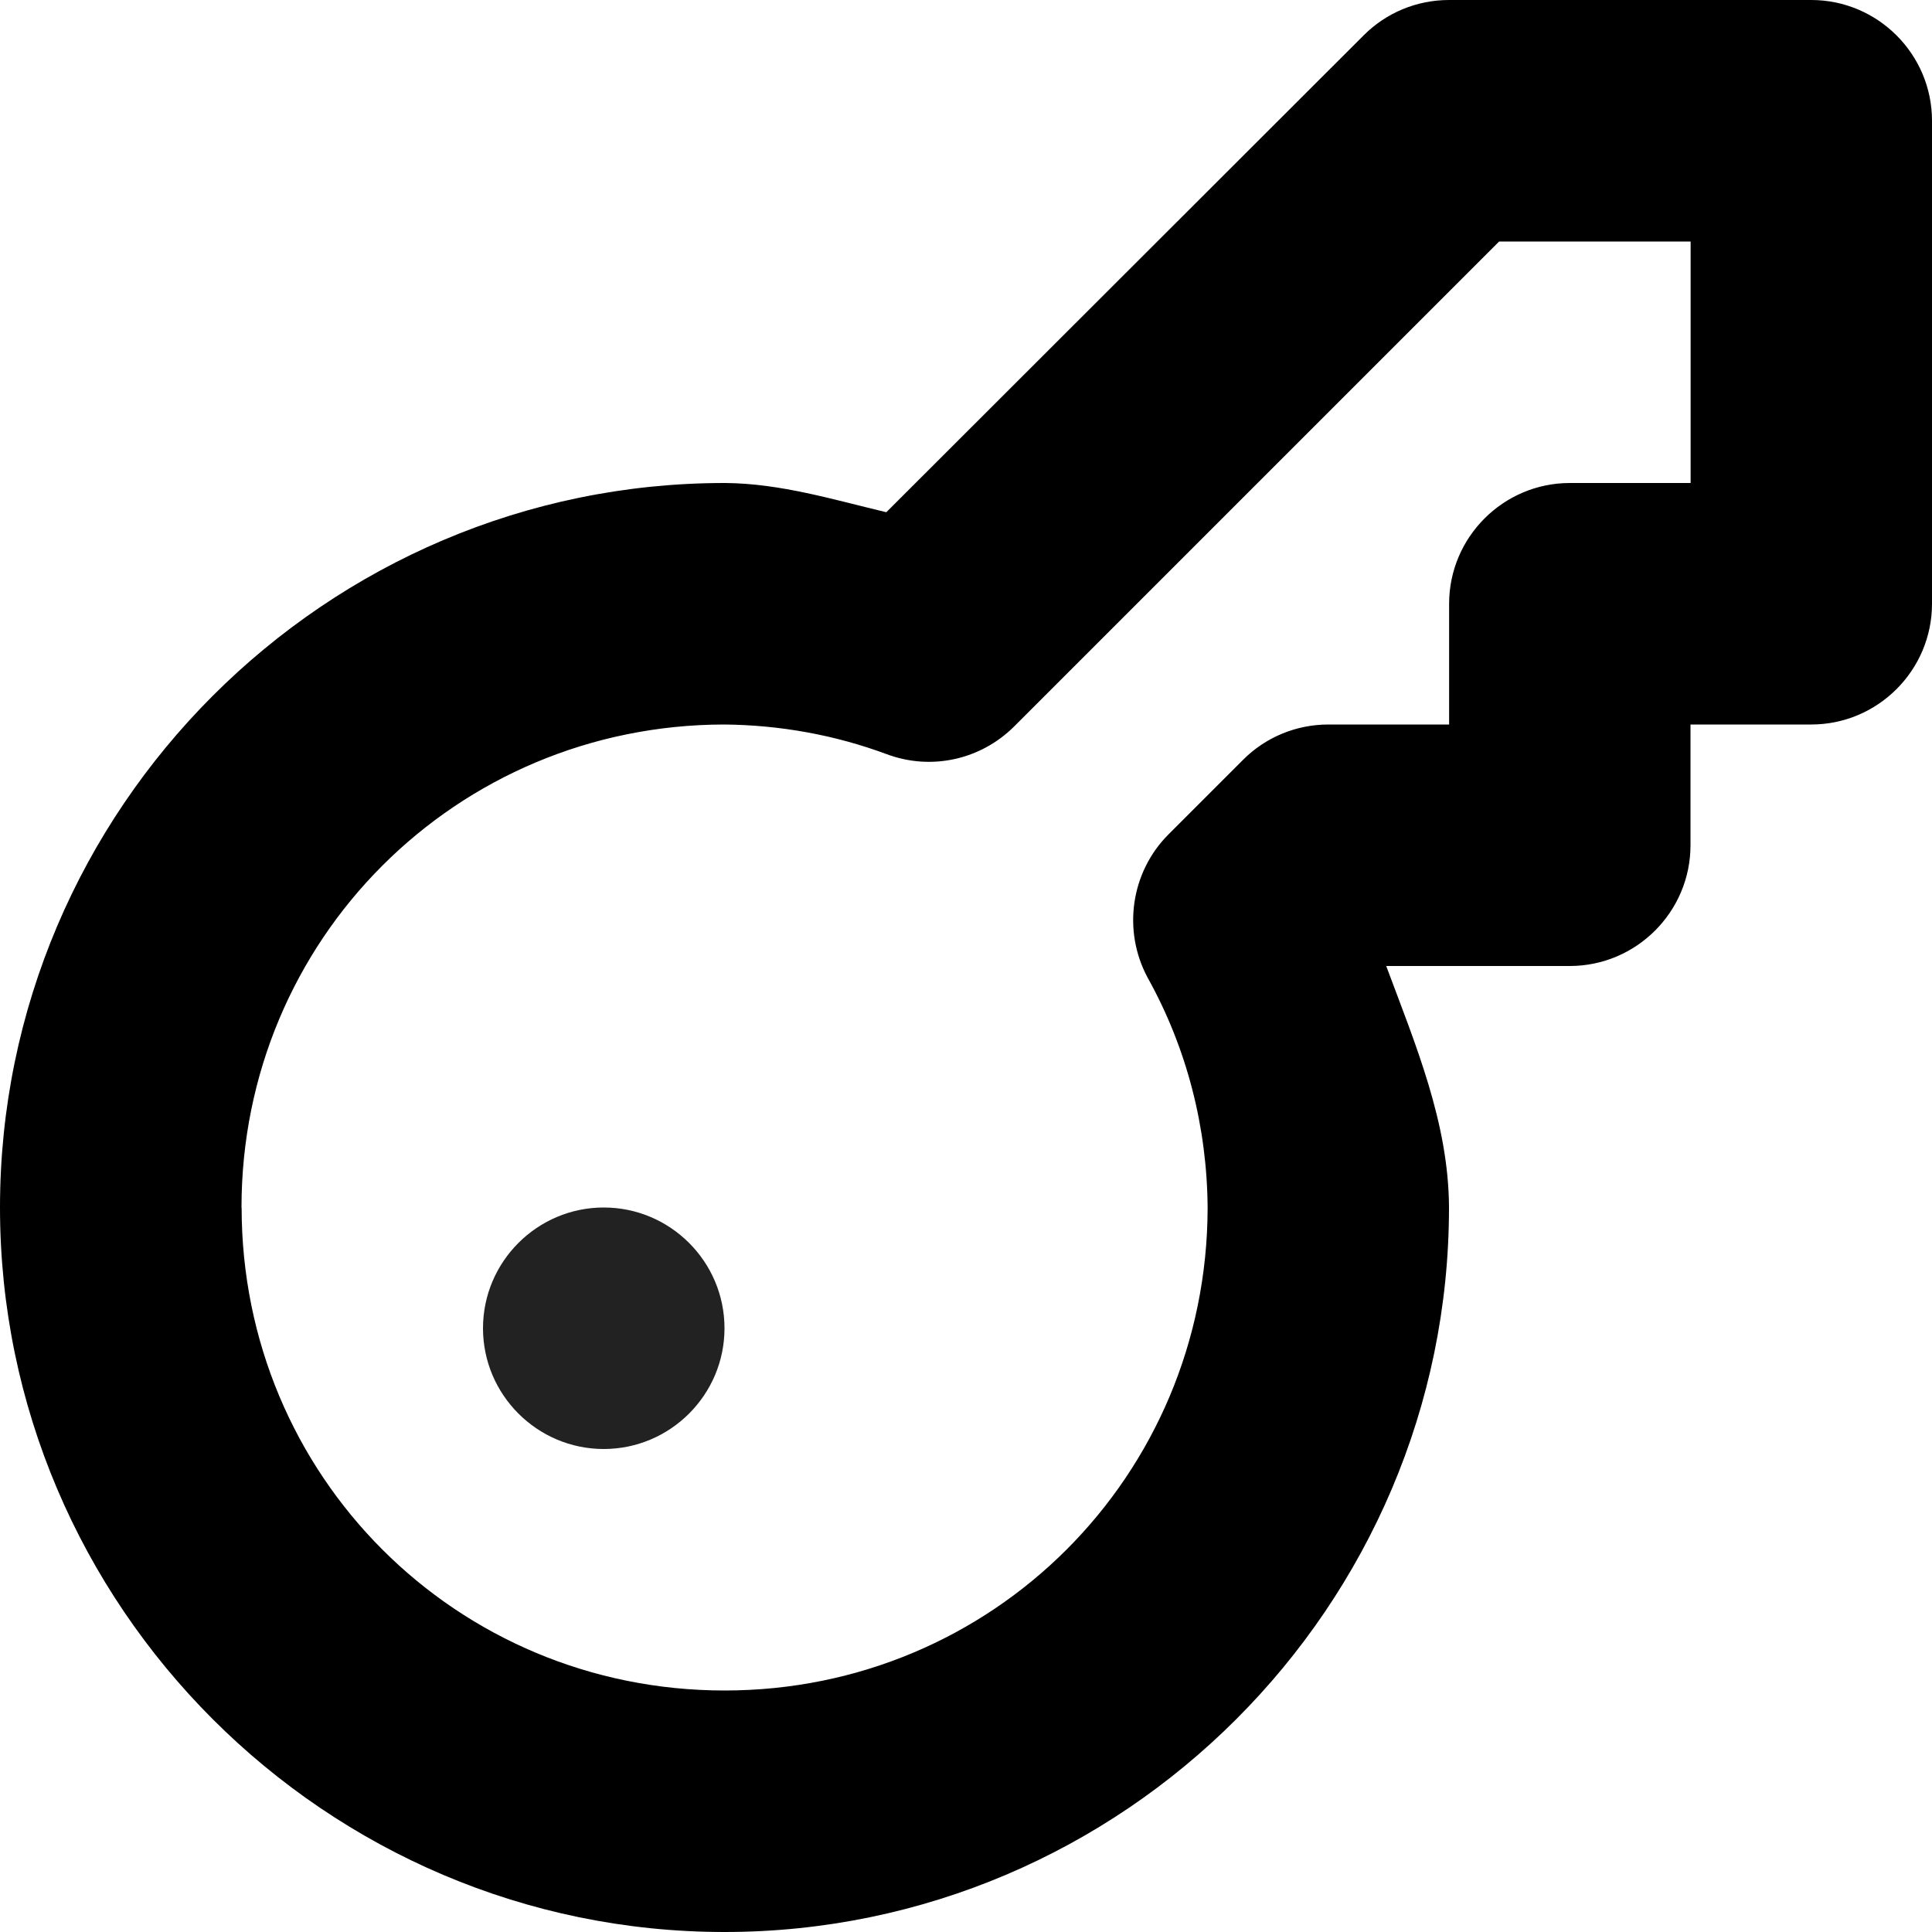
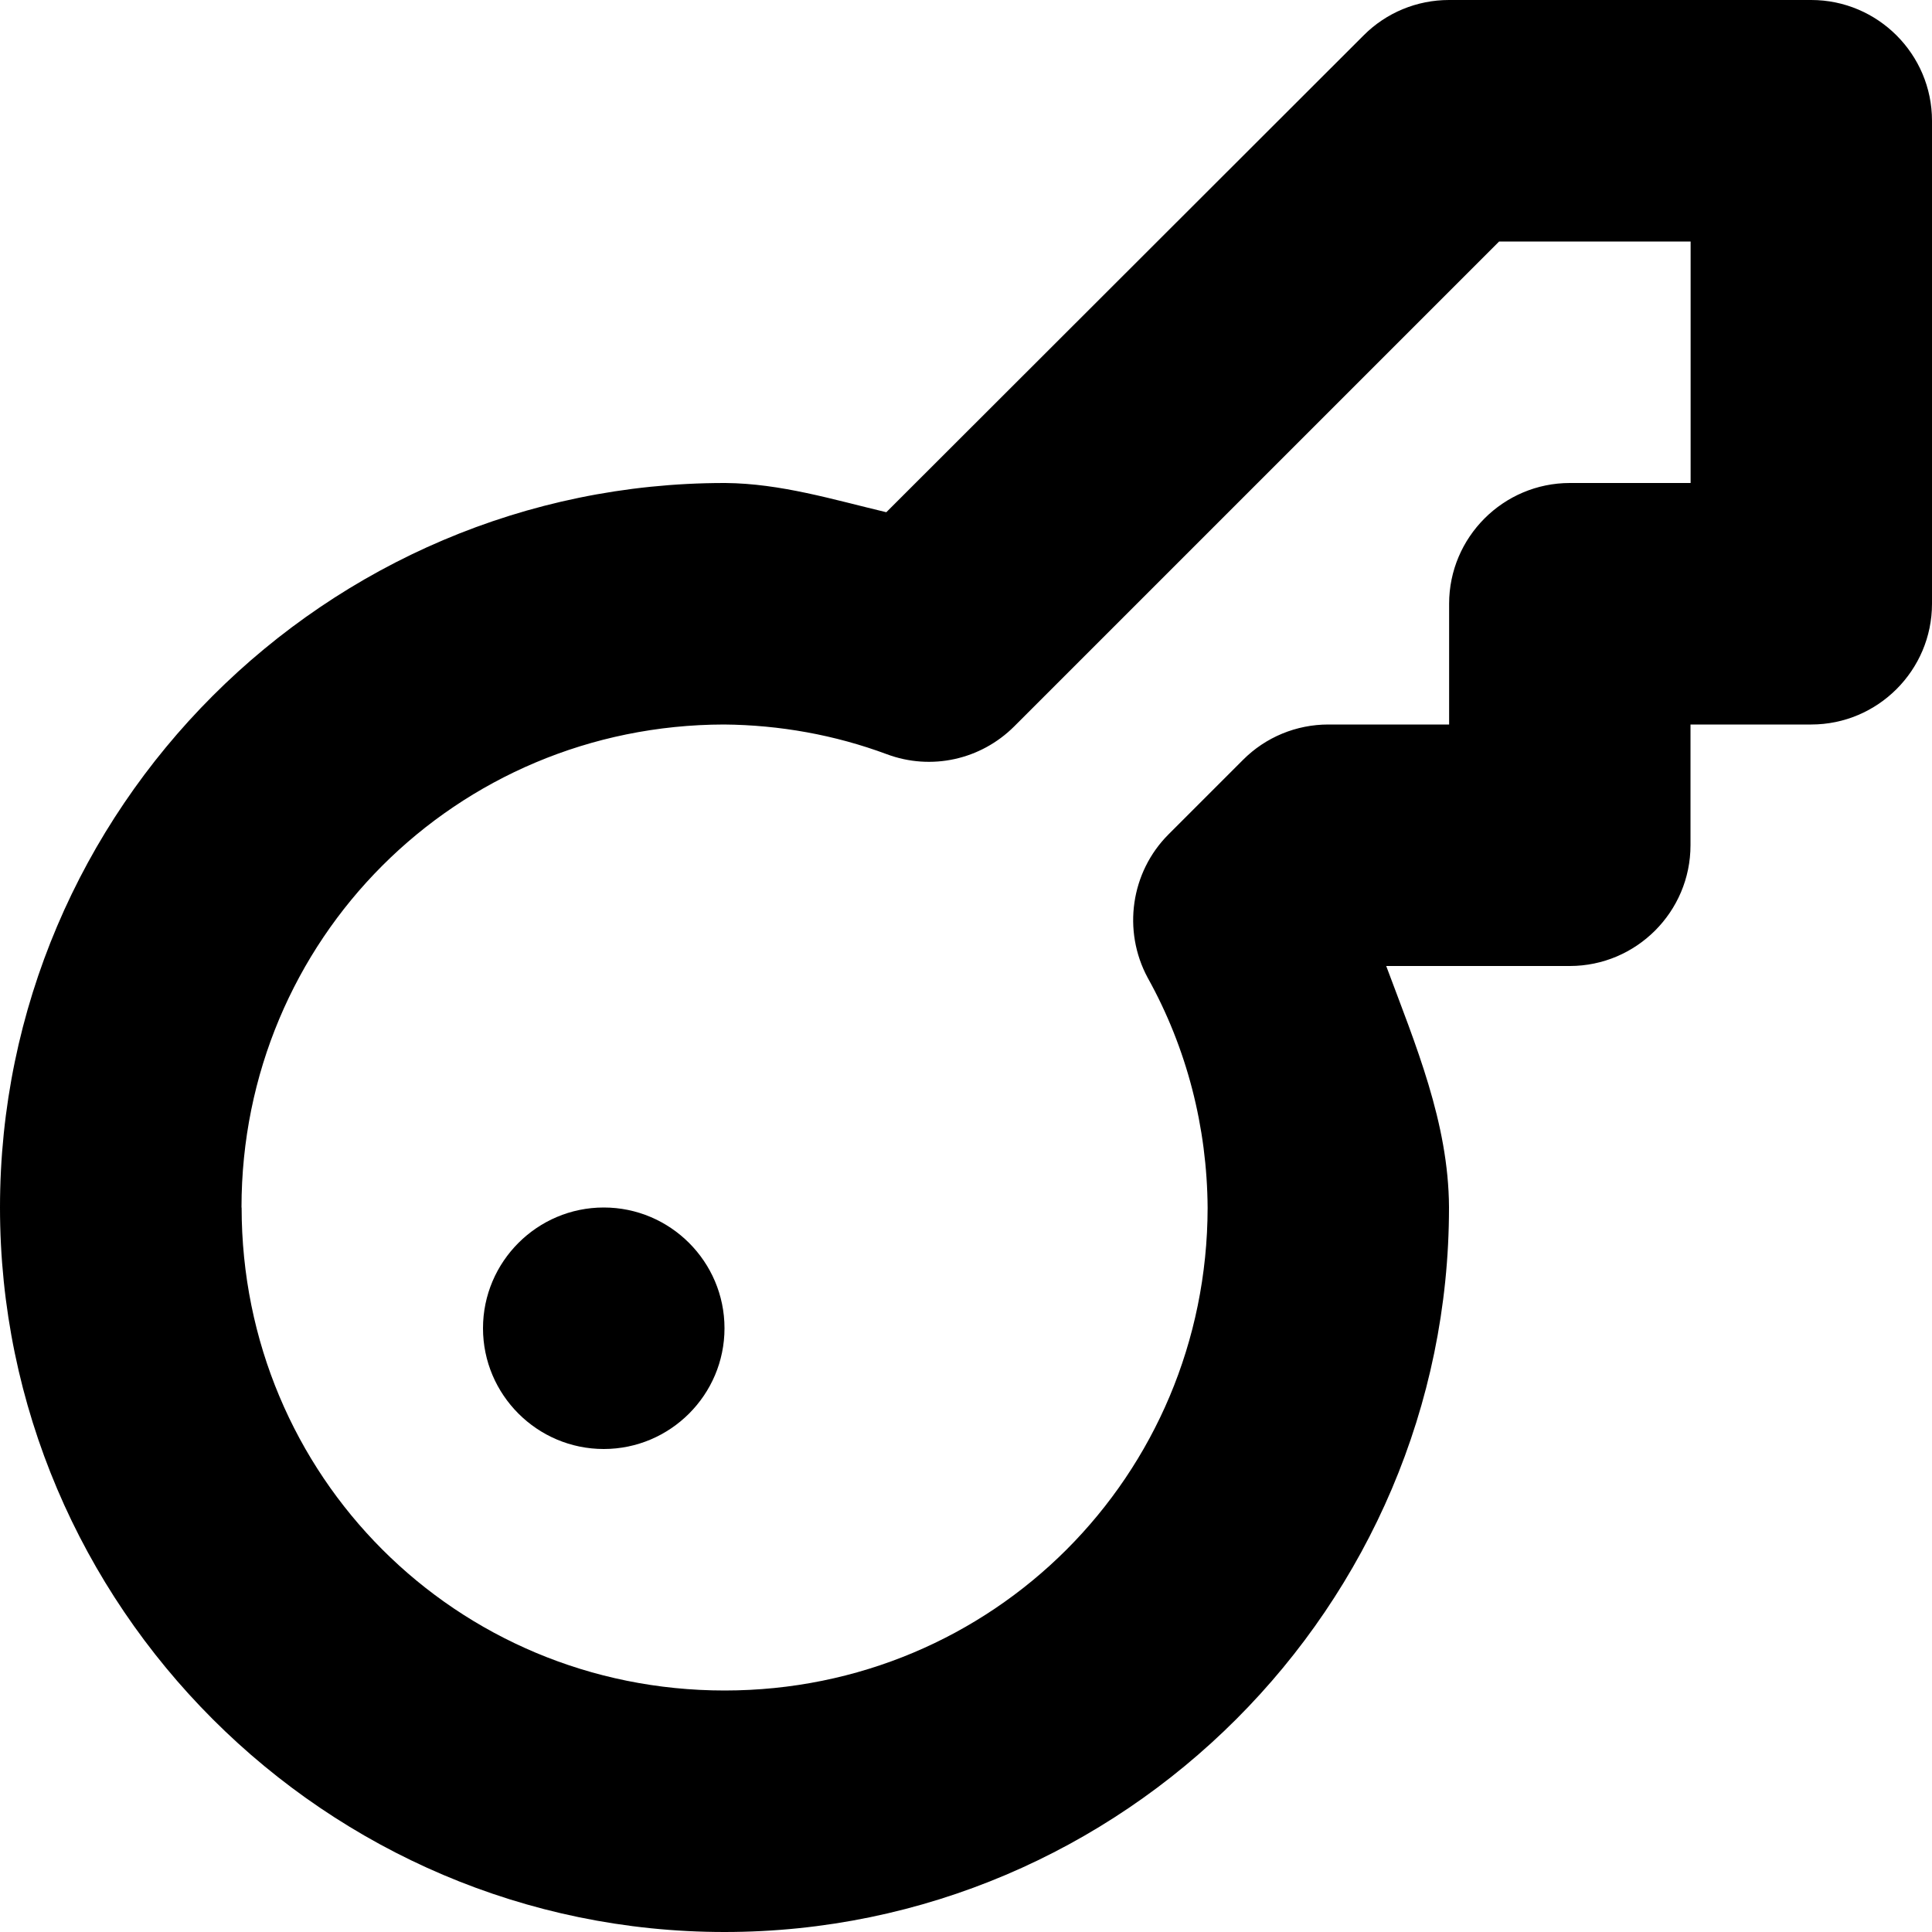
<svg xmlns="http://www.w3.org/2000/svg" height="16px" viewBox="0 0 16 16" width="16px">
  <path d="m 0 10 c 0 3.301 2.699 6 6 6 s 6 -2.699 6 -6 v -0.004 c -0.004 -0.699 -0.277 -1.344 -0.52 -1.996 h 1.52 c 0.551 0 1 -0.449 1 -1 v -1 h 1 c 0.551 0 1 -0.449 1 -1 v -4 c 0 -0.551 -0.449 -1 -1 -1 h -3 c -0.266 0 -0.52 0.105 -0.707 0.293 l -3.953 3.949 c -0.441 -0.105 -0.875 -0.238 -1.332 -0.242 c -0.004 0 -0.004 0 -0.008 0 c -3.301 0 -6 2.699 -6 6 z m 2 0 c 0 -2.219 1.777 -3.996 3.996 -4 c 0.461 0.004 0.918 0.086 1.348 0.246 c 0.367 0.137 0.777 0.047 1.055 -0.23 l 4.016 -4.016 h 1.586 v 2 h -1 c -0.551 0 -1 0.449 -1 1 v 1 h -1 c -0.266 0 -0.52 0.105 -0.707 0.293 l -0.617 0.617 c -0.312 0.312 -0.383 0.797 -0.172 1.188 c 0.324 0.582 0.492 1.238 0.496 1.906 c -0.004 2.219 -1.781 3.996 -4 3.996 c -2.223 0 -4 -1.777 -4 -4 z m 0 0" />
-   <path d="m 5 12 c -0.551 0 -1 -0.449 -1 -1 s 0.449 -1 1 -1 s 1 0.449 1 1 s -0.449 1 -1 1 z m 0 0" fill="#222222" />
+   <path d="m 5 12 c -0.551 0 -1 -0.449 -1 -1 s 0.449 -1 1 -1 s 1 0.449 1 1 s -0.449 1 -1 1 z m 0 0" />
</svg>
